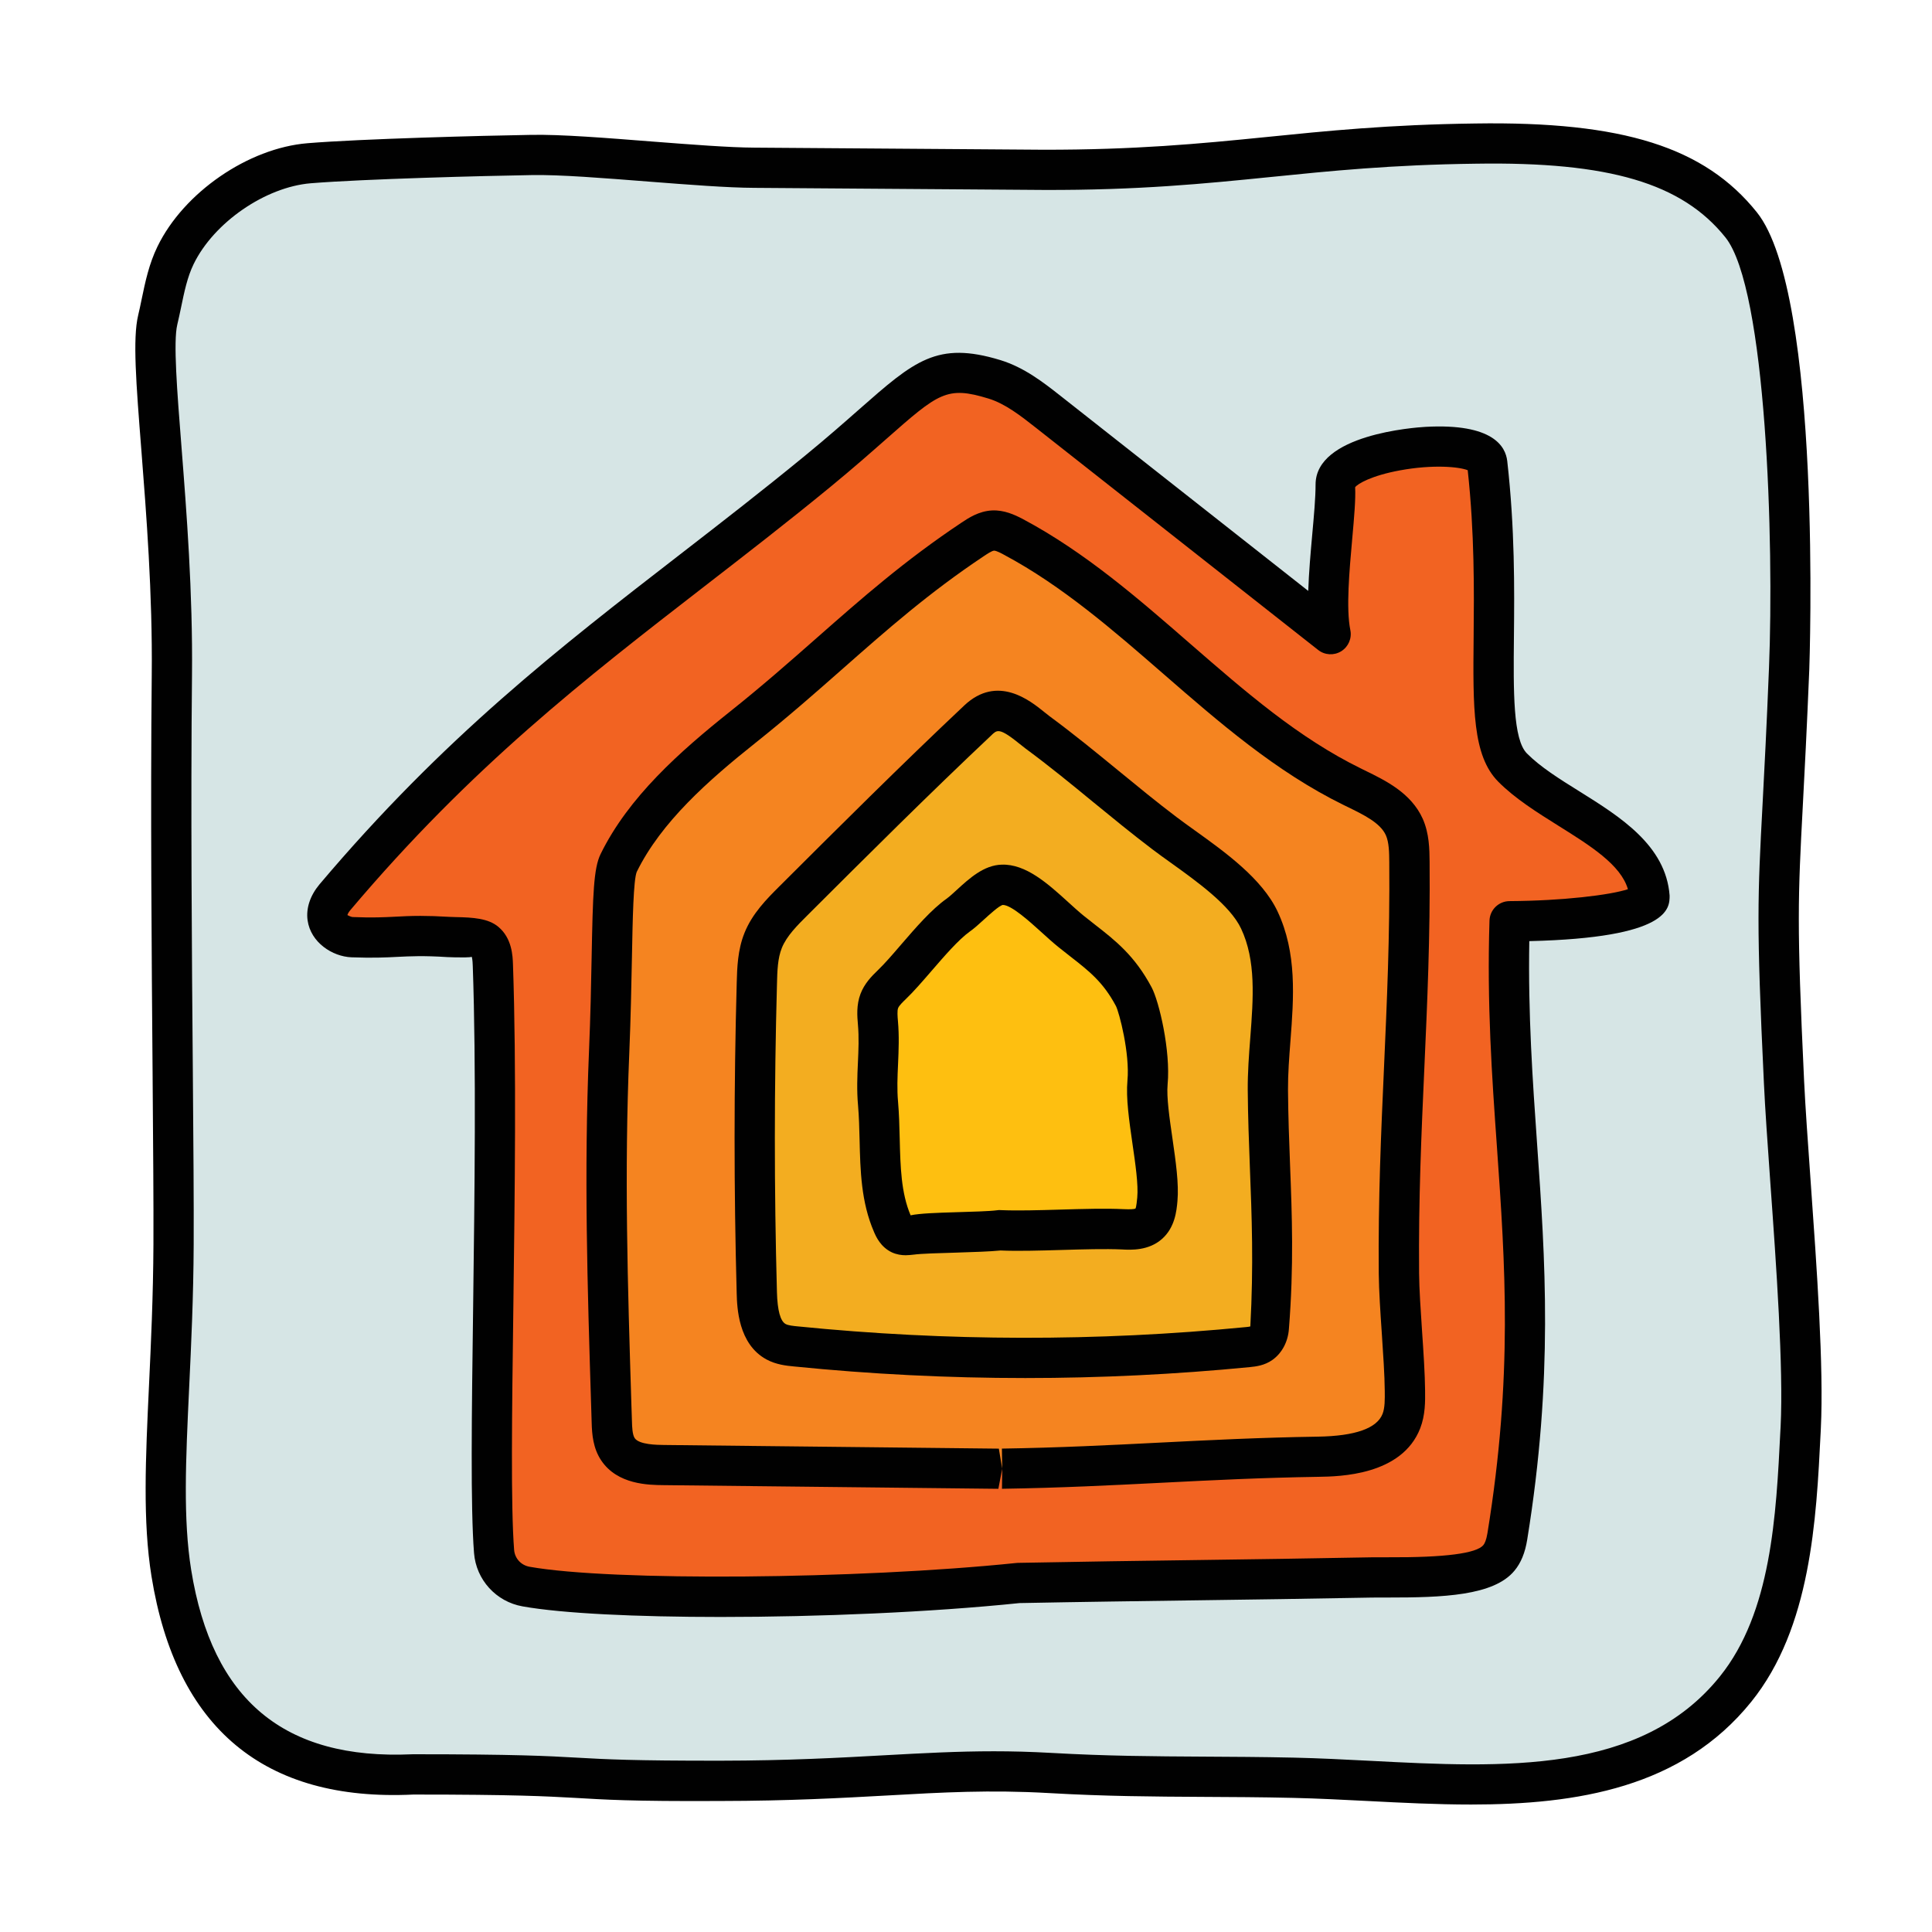
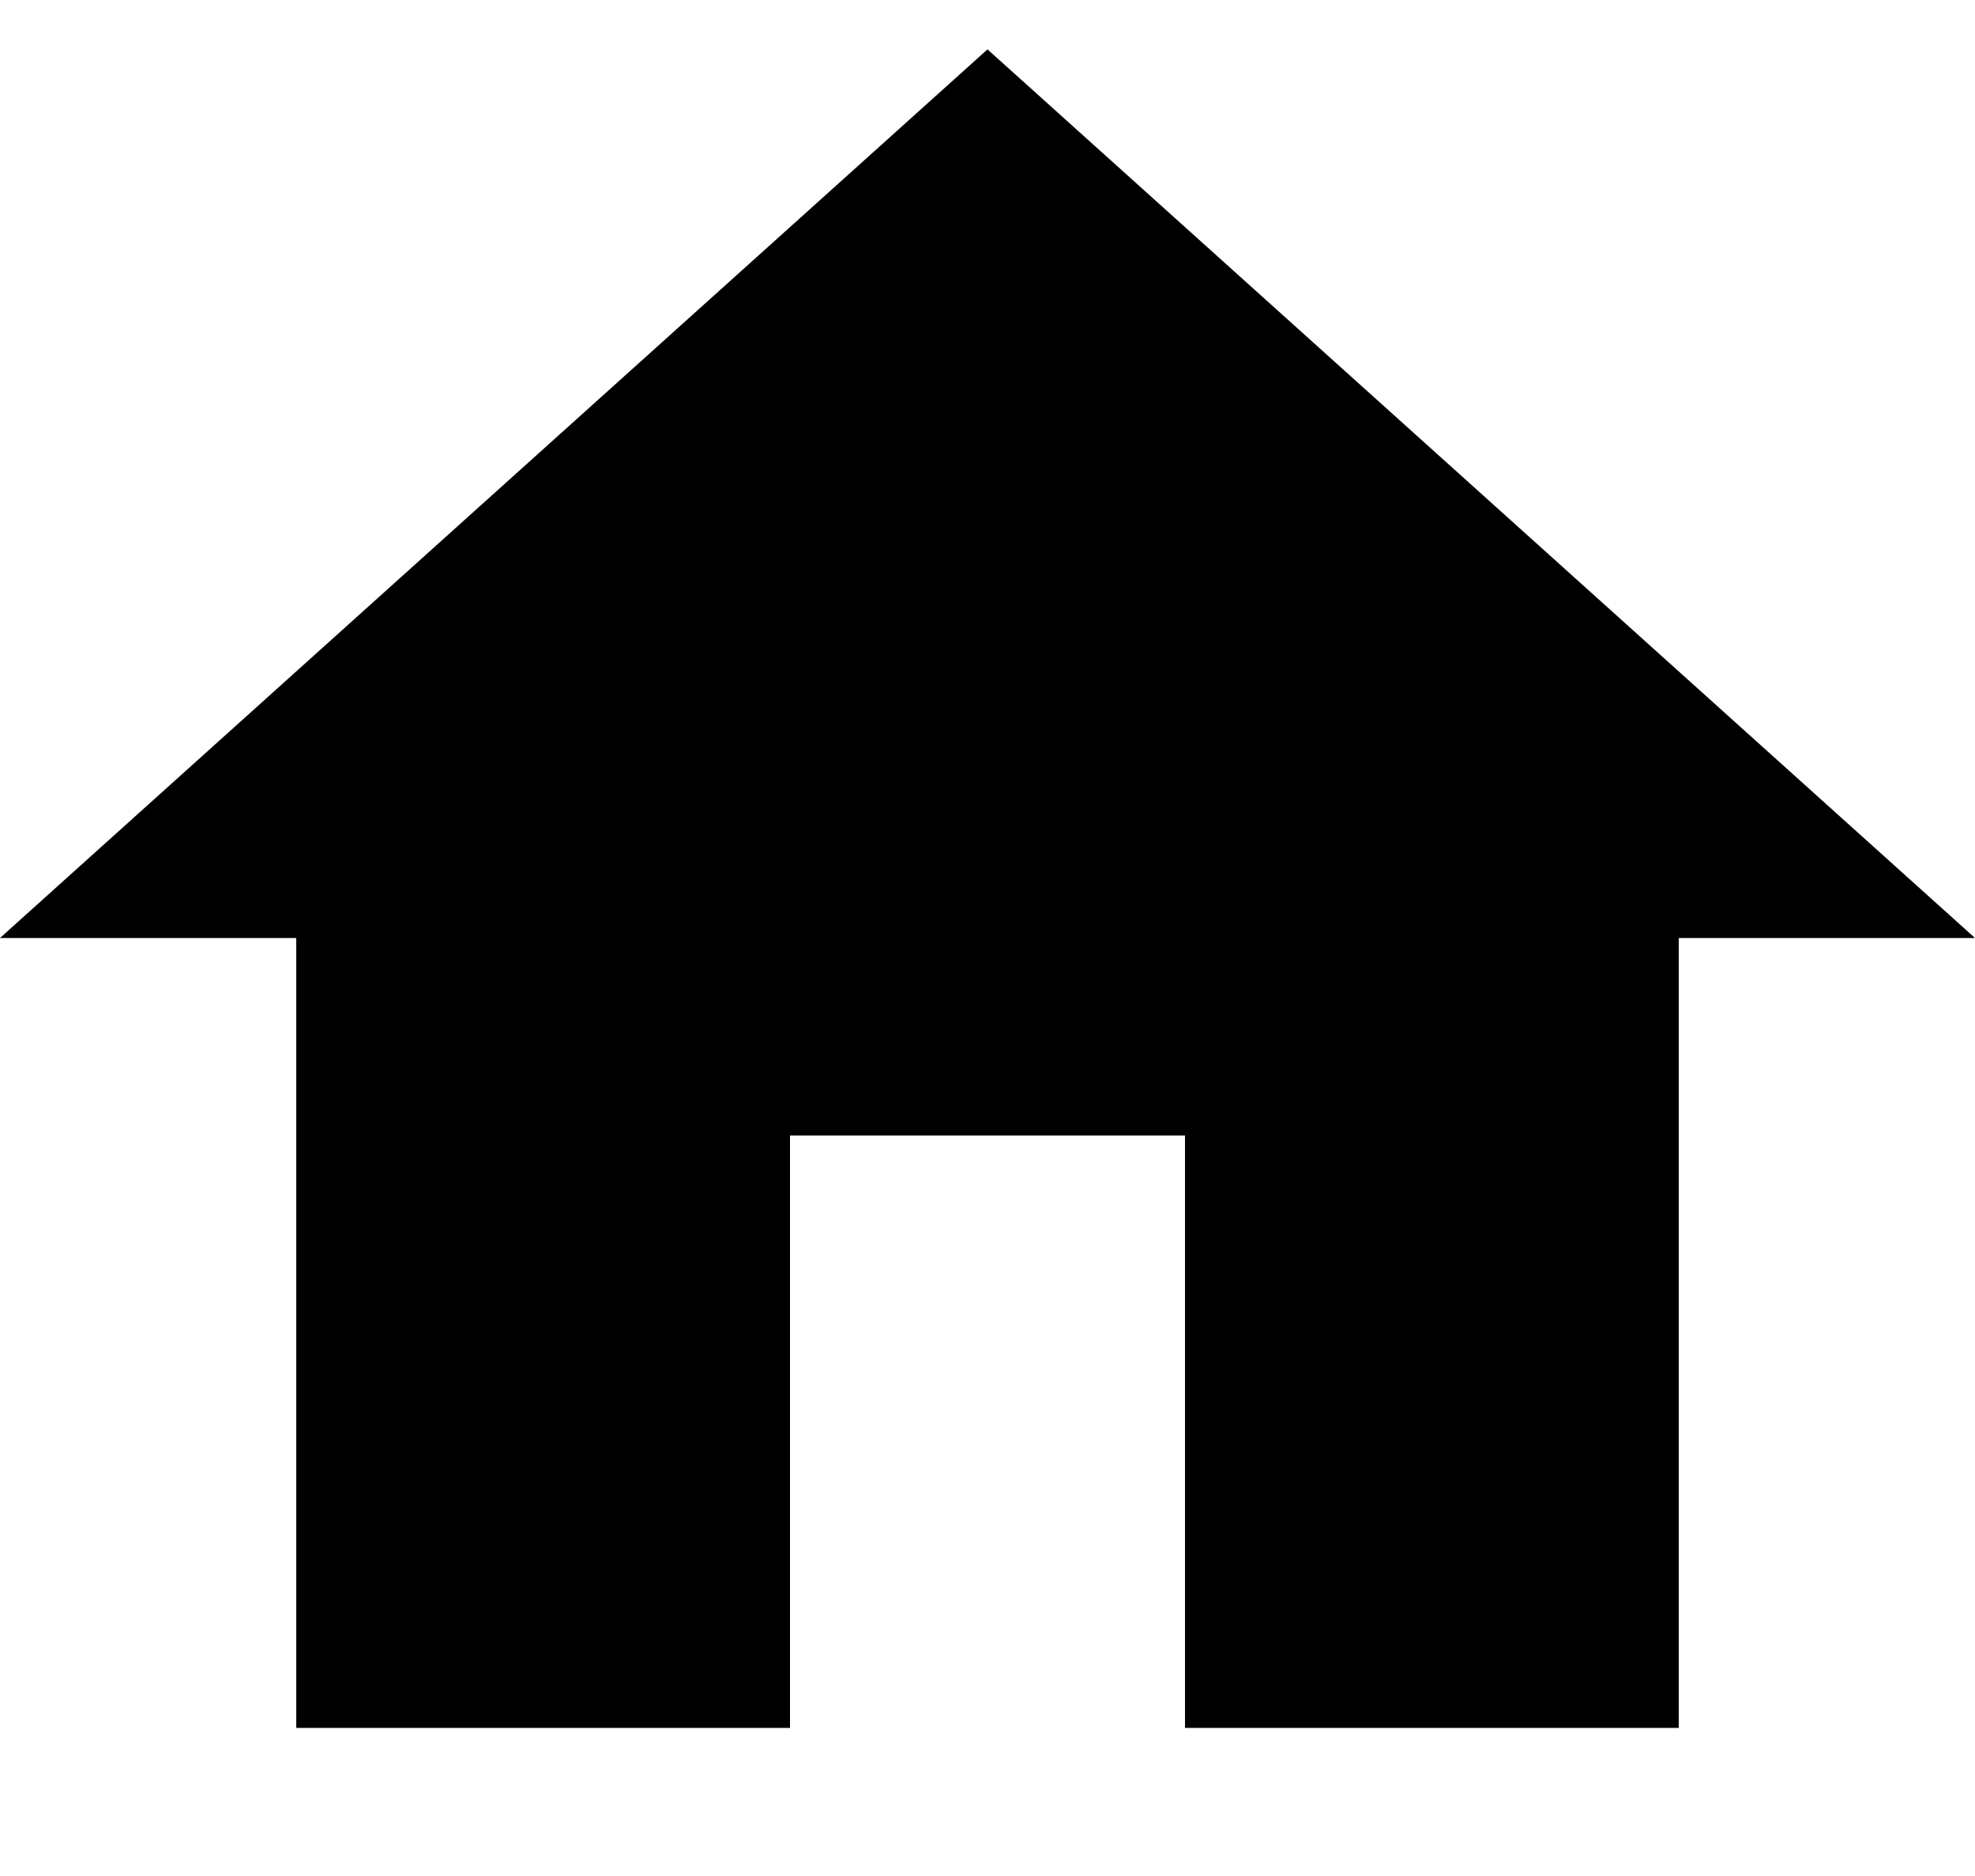
- <svg xmlns="http://www.w3.org/2000/svg" viewBox="0 0 48 48" width="48px" height="48px">
-   <path fill="#d6e5e5" d="M10.257,44.084c5,0,3.146,0.164,7.645,0.16c3.752-0.004,5.49-0.348,8.18-0.195 c2.228,0.127,3.827,0.069,6.058,0.119c3.9,0.087,8.458,0.929,10.98-2.203c1.402-1.741,1.51-4.322,1.618-6.494 c0.108-2.172-0.313-6.429-0.416-8.601c-0.254-5.348-0.1-4.617,0.128-10.251c0.083-2.056,0.094-9.43-1.193-11.035 c-1.24-1.545-3.227-2.06-6.598-2.017c-4.447,0.057-6.296,0.676-10.743,0.653c-1.699-0.009-5.477-0.043-7.176-0.052 c-1.371-0.007-4.179-0.339-5.55-0.318c-1.275,0.02-4.203,0.099-5.508,0.205c-1.305,0.106-2.747,1.108-3.32,2.286 C4.117,6.843,4.047,7.409,3.918,7.952c-0.242,1.02,0.394,4.838,0.352,8.82c-0.054,5.174,0.054,11.494,0.041,14.143 c-0.016,3.513-0.391,6.083-0.055,8.169C4.741,42.086,6.348,44.277,10.257,44.084" />
-   <path fill="#f26322" d="M25.3,39.329c3.179-0.062,5.607-0.077,8.786-0.139c0.745-0.015,2.678,0.092,3.155-0.485 c0.122-0.148,0.179-0.346,0.209-0.534c1.038-6.393-0.117-9.889,0.057-15.283c1.353-0.008,3.475-0.185,3.475-0.602 c-0.114-1.525-2.327-2.13-3.402-3.217c-0.859-0.869-0.187-3.682-0.629-7.559c-0.089-0.781-3.766-0.376-3.766,0.528 c0,0.957-0.316,2.771-0.124,3.718c-2.338-1.84-4.675-3.68-7.013-5.52c-0.413-0.325-0.839-0.657-1.342-0.811 c-1.666-0.509-1.836,0.19-4.388,2.284c-4.16,3.415-7.904,5.74-11.994,10.582c-0.118,0.14-0.211,0.322-0.185,0.504 c0.039,0.275,0.337,0.478,0.615,0.489c1.097,0.045,1.213-0.079,2.397-0.004c0.22,0.014,0.741-0.012,0.911,0.13 c0.16,0.134,0.18,0.368,0.187,0.576c0.168,4.869-0.148,12.279,0.028,14.559c0.034,0.442,0.36,0.797,0.796,0.874 C15.16,39.789,21.281,39.746,25.3,39.329" />
-   <path fill="#f58420" d="M24.901,36.49c2.868-0.045,4.984-0.253,7.853-0.298c0.797-0.012,1.775-0.143,2.063-0.887 c0.092-0.237,0.091-0.499,0.089-0.753c-0.007-0.799-0.143-2.11-0.15-2.909c-0.032-3.704,0.293-6.524,0.261-10.228 c-0.003-0.294-0.007-0.598-0.127-0.867c-0.227-0.509-0.791-0.756-1.29-1.002c-3.138-1.54-5.333-4.563-8.418-6.206 c-0.159-0.085-0.329-0.167-0.509-0.158c-0.186,0.009-0.352,0.116-0.507,0.219c-2.232,1.488-3.606,2.99-5.705,4.661 c-1.091,0.868-2.407,1.987-3.089,3.377c-0.202,0.411-0.131,2.199-0.236,4.686c-0.133,3.157-0.032,6.05,0.065,9.209 c0.007,0.233,0.023,0.478,0.153,0.672c0.233,0.348,0.721,0.388,1.14,0.392C19.296,36.429,22.098,36.46,24.901,36.49" />
-   <path fill="#010101" d="M36.548,44.833c-0.86,0-1.722-0.044-2.557-0.087c-0.63-0.032-1.254-0.064-1.861-0.078 c-0.811-0.019-1.537-0.021-2.241-0.025c-1.237-0.007-2.406-0.013-3.835-0.095c-1.45-0.083-2.634-0.018-4.004,0.06 c-1.145,0.063-2.441,0.135-4.146,0.137c-2.257,0.012-2.895-0.036-3.615-0.077c-0.731-0.04-1.486-0.083-4.02-0.083 c-3.7,0.18-5.896-1.646-6.505-5.42c-0.221-1.368-0.147-2.935-0.062-4.747c0.049-1.04,0.104-2.219,0.11-3.504 c0.005-0.99-0.008-2.493-0.021-4.257c-0.024-2.961-0.054-6.647-0.021-9.89c0.021-2.014-0.134-3.993-0.258-5.583 c-0.131-1.67-0.217-2.772-0.08-3.348c0.031-0.132,0.06-0.266,0.087-0.4c0.09-0.434,0.184-0.882,0.394-1.312 C4.566,4.78,6.17,3.678,7.641,3.558c1.345-0.11,4.368-0.188,5.542-0.207c0.748-0.016,1.901,0.078,3.016,0.165 c0.987,0.076,1.92,0.149,2.545,0.152l7.176,0.052c2.277,0.003,3.871-0.147,5.537-0.315c1.501-0.152,3.054-0.31,5.196-0.337 c3.675-0.057,5.701,0.592,6.994,2.204c1.637,2.037,1.307,11.274,1.304,11.367c-0.061,1.49-0.116,2.536-0.16,3.367 c-0.122,2.309-0.154,2.93,0.031,6.84c0.032,0.668,0.094,1.534,0.161,2.476c0.155,2.177,0.331,4.644,0.255,6.174l-0.005,0.104 c-0.107,2.156-0.24,4.84-1.723,6.68C41.787,44.418,39.18,44.833,36.548,44.833z M24.692,43.51c0.452,0,0.919,0.012,1.418,0.04 c1.403,0.08,2.56,0.086,3.783,0.093c0.71,0.004,1.441,0.007,2.258,0.025c0.618,0.014,1.251,0.046,1.891,0.079 c3.311,0.172,6.725,0.345,8.688-2.096c1.278-1.588,1.398-3.986,1.503-6.103l0.006-0.104c0.072-1.47-0.108-4.011-0.255-6.053 c-0.067-0.951-0.13-1.825-0.161-2.5c-0.189-3.96-0.156-4.591-0.031-6.939c0.043-0.828,0.099-1.87,0.158-3.355 c0.127-3.103-0.061-9.427-1.083-10.7c-1.077-1.343-2.884-1.883-6.201-1.83c-2.1,0.026-3.63,0.182-5.109,0.332 c-1.618,0.163-3.271,0.329-5.644,0.32l-7.176-0.052c-0.661-0.003-1.61-0.077-2.616-0.155c-1.092-0.085-2.22-0.177-2.923-0.162 c-1.163,0.019-4.156,0.096-5.476,0.203C6.594,4.646,5.314,5.527,4.811,6.561C4.655,6.88,4.579,7.249,4.498,7.64 c-0.03,0.143-0.06,0.286-0.094,0.428C4.304,8.49,4.398,9.702,4.509,11.105c0.126,1.609,0.282,3.613,0.261,5.671 c-0.033,3.234-0.004,6.915,0.021,9.872c0.014,1.77,0.026,3.276,0.021,4.269C4.806,32.224,4.75,33.414,4.7,34.464 c-0.086,1.83-0.153,3.275,0.05,4.541c0.522,3.238,2.316,4.721,5.482,4.58l0.024-0.001c2.57,0,3.342,0.043,4.087,0.085 c0.706,0.04,1.372,0.077,3.559,0.075c1.678-0.002,2.96-0.073,4.092-0.136C22.931,43.557,23.781,43.51,24.692,43.51z" />
-   <path fill="#010101" d="M17.907,40.173c-2.094,0-3.932-0.086-4.924-0.263c-0.658-0.116-1.155-0.662-1.206-1.328 c-0.088-1.128-0.058-3.437-0.022-6.109c0.036-2.801,0.078-5.975-0.009-8.47c-0.005-0.157-0.018-0.214-0.028-0.234 c-0.013,0.023-0.291,0.018-0.41,0.016l-0.189-0.006c-0.609-0.039-0.919-0.021-1.243-0.006c-0.303,0.016-0.612,0.03-1.144,0.011 c-0.474-0.019-1.012-0.367-1.09-0.919c-0.042-0.3,0.064-0.617,0.298-0.896c3.085-3.651,5.94-5.861,8.964-8.201 c1.014-0.785,2.041-1.58,3.096-2.446c0.55-0.45,0.987-0.836,1.353-1.158c1.364-1.2,1.93-1.696,3.499-1.218 c0.599,0.183,1.08,0.562,1.505,0.896l6.146,4.839c0.015-0.461,0.059-0.951,0.1-1.41c0.042-0.467,0.082-0.902,0.082-1.233 c0-1.242,2.455-1.417,2.734-1.433c1.679-0.092,1.987,0.492,2.028,0.849c0.191,1.684,0.178,3.174,0.166,4.371 c-0.013,1.364-0.024,2.542,0.322,2.893c0.334,0.337,0.808,0.634,1.311,0.947c1.004,0.627,2.142,1.338,2.235,2.584 c0.001,0.318,0.001,1.051-3.486,1.133c-0.032,1.823,0.083,3.46,0.194,5.046c0.201,2.85,0.408,5.796-0.246,9.824 c-0.052,0.325-0.155,0.578-0.317,0.772c-0.514,0.624-1.784,0.667-3.144,0.666l-0.386,0.001c-1.569,0.03-2.956,0.049-4.341,0.068 c-1.413,0.02-2.824,0.038-4.425,0.069C23.13,40.056,20.345,40.173,17.907,40.173z M10.443,22.755c0.201,0,0.438,0.007,0.737,0.025 l0.147,0.005c0.429,0.008,0.804,0.032,1.053,0.241c0.344,0.286,0.358,0.729,0.365,0.942c0.087,2.519,0.045,5.705,0.009,8.518 c-0.035,2.648-0.065,4.936,0.019,6.019c0.017,0.214,0.172,0.383,0.385,0.421c2.044,0.363,8.145,0.313,12.09-0.094 c0.014-0.002,0.028-0.003,0.042-0.003c1.611-0.031,3.03-0.051,4.451-0.07c1.383-0.019,2.768-0.038,4.335-0.068l0.408-0.001 c1.425,0.008,2.2-0.097,2.37-0.303c0.03-0.037,0.072-0.117,0.101-0.295c0.636-3.915,0.441-6.674,0.236-9.595 c-0.124-1.748-0.251-3.557-0.185-5.625c0.009-0.27,0.229-0.482,0.497-0.484c1.326-0.008,2.503-0.151,2.942-0.296 c-0.176-0.607-0.934-1.081-1.731-1.579c-0.528-0.331-1.075-0.673-1.491-1.093c-0.64-0.646-0.628-1.823-0.611-3.604 c0.011-1.143,0.024-2.559-0.147-4.134c-0.22-0.086-0.862-0.146-1.678,0.003c-0.723,0.132-1.066,0.341-1.119,0.421 c0.016,0.286-0.025,0.754-0.07,1.254c-0.074,0.825-0.158,1.76-0.049,2.296c0.042,0.205-0.05,0.415-0.228,0.525 c-0.178,0.109-0.406,0.098-0.572-0.033l-7.013-5.521c-0.373-0.293-0.759-0.597-1.178-0.725c-1.038-0.318-1.239-0.14-2.546,1.011 c-0.373,0.329-0.819,0.722-1.379,1.182c-1.062,0.872-2.098,1.673-3.119,2.463c-2.979,2.307-5.795,4.485-8.811,8.055 c-0.054,0.064-0.07,0.112-0.071,0.123l0,0c0.01,0,0.076,0.046,0.139,0.048c0.486,0.02,0.771,0.005,1.051-0.009 C10.01,22.765,10.2,22.755,10.443,22.755z" />
-   <path fill="#010101" d="M24.9,36.99c-0.002,0-0.004,0-0.006,0l0.006-0.5l-0.096,0.499l-8.317-0.091 c-0.371-0.004-1.146-0.011-1.55-0.614c-0.202-0.303-0.229-0.642-0.237-0.935l-0.013-0.418c-0.093-2.979-0.18-5.791-0.053-8.827 c0.037-0.872,0.053-1.658,0.065-2.328c0.03-1.559,0.049-2.205,0.223-2.558c0.693-1.413,1.96-2.54,3.226-3.548 c0.785-0.625,1.474-1.231,2.14-1.818c1.124-0.989,2.185-1.924,3.6-2.867c0.171-0.114,0.429-0.286,0.758-0.303 c0.299-0.014,0.556,0.103,0.769,0.215c1.543,0.822,2.868,1.976,4.15,3.092c1.385,1.204,2.691,2.342,4.255,3.108l0.093,0.046 c0.512,0.249,1.147,0.559,1.435,1.2c0.163,0.37,0.167,0.757,0.17,1.067c0.017,1.863-0.059,3.526-0.131,5.135 c-0.072,1.599-0.146,3.252-0.13,5.093c0.003,0.392,0.039,0.908,0.073,1.425c0.037,0.538,0.072,1.076,0.076,1.484 c0.003,0.269,0.007,0.606-0.121,0.938c-0.455,1.173-2.011,1.198-2.522,1.206c-1.425,0.022-2.688,0.086-3.908,0.148 c-1.23,0.062-2.502,0.127-3.945,0.149C24.905,36.99,24.903,36.99,24.9,36.99z M24.699,13.681c-0.001,0-0.002,0-0.003,0 c-0.054,0.003-0.184,0.09-0.254,0.137c-1.359,0.906-2.396,1.819-3.493,2.786c-0.675,0.595-1.373,1.21-2.178,1.851 c-1.175,0.935-2.345,1.97-2.951,3.206c-0.083,0.201-0.102,1.185-0.12,2.136c-0.014,0.677-0.028,1.47-0.065,2.352 c-0.127,2.998-0.04,5.794,0.052,8.753l0.014,0.419c0.003,0.12,0.009,0.32,0.068,0.409c0.11,0.164,0.56,0.168,0.729,0.17l8.318,0.091 L24.9,36.49l-0.008-0.5c1.426-0.022,2.688-0.086,3.91-0.148c1.229-0.062,2.501-0.127,3.943-0.149 c0.925-0.015,1.465-0.206,1.605-0.567c0.059-0.152,0.056-0.363,0.054-0.567c-0.003-0.393-0.039-0.909-0.073-1.426 c-0.037-0.538-0.072-1.076-0.076-1.484c-0.017-1.867,0.059-3.534,0.131-5.146c0.071-1.596,0.146-3.245,0.13-5.081 c-0.002-0.24-0.005-0.49-0.084-0.67c-0.138-0.309-0.555-0.511-0.958-0.707l-0.096-0.047c-1.681-0.825-3.099-2.06-4.471-3.253 c-1.24-1.079-2.522-2.194-3.963-2.962C24.89,13.752,24.756,13.681,24.699,13.681z" />
-   <path fill="#f3ad20" d="M24.299,17.892c-1.558,1.467-3.073,2.979-4.588,4.49c-0.295,0.294-0.598,0.6-0.753,0.988 c-0.132,0.331-0.145,0.696-0.155,1.052c-0.071,2.567-0.072,5.135,0,7.702c0.013,0.456,0.076,0.995,0.478,1.212 c0.15,0.081,0.324,0.1,0.494,0.117c3.73,0.375,7.497,0.381,11.228,0.016c0.112-0.011,0.23-0.024,0.322-0.09 c0.122-0.088,0.188-0.243,0.2-0.393c0.183-2.297-0.01-3.885-0.024-5.907c-0.01-1.426,0.395-2.932-0.214-4.222 c-0.405-0.856-1.601-1.584-2.356-2.156c-1.079-0.818-2.059-1.699-3.149-2.503C25.421,17.933,24.885,17.34,24.299,17.892" />
-   <path fill="#febf10" d="M24.841,30.566c0.838,0.041,2.214-0.064,3.052-0.023c0.226,0.011,0.477,0.013,0.646-0.137 c0.165-0.146,0.196-0.388,0.216-0.607c0.069-0.749-0.313-2.154-0.244-2.903c0.071-0.771-0.213-1.89-0.342-2.131 c-0.434-0.813-0.919-1.108-1.552-1.617c-0.537-0.432-1.171-1.177-1.718-1.164c-0.367,0.009-0.794,0.541-1.093,0.754 c-0.533,0.38-1.179,1.277-1.652,1.73c-0.123,0.118-0.247,0.243-0.307,0.402c-0.065,0.171-0.05,0.36-0.034,0.542 c0.061,0.688-0.058,1.324,0.002,2.012c0.088,0.998-0.041,2.068,0.358,2.987c0.043,0.099,0.097,0.205,0.196,0.25 c0.079,0.036,0.171,0.026,0.257,0.015C23.066,30.618,24.401,30.622,24.841,30.566" />
-   <path fill="#010101" d="M25.473,34.237c-1.92,0-3.841-0.096-5.748-0.288c-0.184-0.018-0.437-0.042-0.682-0.174 c-0.705-0.382-0.73-1.295-0.74-1.639c-0.07-2.57-0.07-5.171,0.001-7.729c0.01-0.357,0.022-0.803,0.191-1.225 c0.194-0.488,0.565-0.858,0.863-1.155c1.483-1.479,3.018-3.011,4.599-4.5c0.825-0.777,1.637-0.119,1.983,0.16l0.137,0.108 c0.595,0.438,1.156,0.898,1.72,1.36c0.471,0.386,0.942,0.773,1.435,1.146c0.138,0.104,0.291,0.214,0.451,0.329 c0.745,0.534,1.672,1.198,2.056,2.011c0.488,1.035,0.404,2.145,0.322,3.218c-0.031,0.407-0.063,0.814-0.061,1.215 c0.005,0.656,0.028,1.266,0.051,1.868c0.048,1.232,0.097,2.507-0.029,4.082c-0.024,0.314-0.172,0.592-0.405,0.76 c-0.201,0.144-0.418,0.166-0.562,0.181C29.202,34.146,27.338,34.237,25.473,34.237z M24.805,18.165c-0.065,0-0.107,0.039-0.162,0.09 c0,0.001,0,0.001,0,0.001c-1.57,1.479-3.1,3.005-4.578,4.48c-0.257,0.255-0.522,0.52-0.641,0.817 c-0.104,0.257-0.112,0.574-0.12,0.881c-0.07,2.541-0.071,5.123-0.001,7.675c0.013,0.45,0.085,0.715,0.216,0.786 c0.066,0.036,0.198,0.049,0.305,0.059c3.694,0.371,7.44,0.378,11.131,0.017c0.032-0.003,0.091-0.009,0.109-0.016 c0.083-1.526,0.037-2.715-0.012-3.973c-0.023-0.613-0.047-1.233-0.052-1.9c-0.003-0.428,0.029-0.863,0.063-1.298 c0.075-0.986,0.146-1.919-0.229-2.714c-0.273-0.578-1.083-1.159-1.733-1.626c-0.168-0.12-0.328-0.235-0.473-0.345 c-0.503-0.381-0.984-0.776-1.466-1.17c-0.549-0.451-1.098-0.901-1.679-1.329l-0.172-0.135C25.033,18.24,24.896,18.165,24.805,18.165 z M24.3,17.892h0.01H24.3z" />
-   <path fill="#010101" d="M22.5,31.186c-0.101,0-0.218-0.016-0.339-0.07c-0.284-0.133-0.398-0.396-0.446-0.508 c-0.322-0.74-0.341-1.529-0.359-2.292c-0.007-0.285-0.014-0.57-0.038-0.85c-0.034-0.377-0.019-0.73-0.003-1.073 c0.014-0.309,0.028-0.617,0-0.938c-0.018-0.206-0.042-0.485,0.065-0.765c0.096-0.25,0.264-0.426,0.428-0.583 c0.174-0.167,0.371-0.396,0.577-0.636c0.371-0.43,0.755-0.874,1.131-1.142c0.077-0.055,0.162-0.135,0.254-0.219 c0.316-0.289,0.675-0.617,1.118-0.628c0.597-0.02,1.14,0.466,1.651,0.931c0.134,0.122,0.266,0.242,0.392,0.344l0.27,0.213 c0.51,0.397,0.991,0.773,1.41,1.559c0.186,0.348,0.476,1.577,0.398,2.412c-0.029,0.315,0.046,0.834,0.119,1.335 c0.084,0.583,0.164,1.135,0.125,1.568c-0.022,0.243-0.061,0.65-0.382,0.936c-0.331,0.295-0.769,0.276-1.002,0.262 c-0.412-0.018-0.954-0.003-1.494,0.013c-0.546,0.016-1.091,0.032-1.517,0.013c-0.24,0.025-0.671,0.04-1.103,0.053 c-0.426,0.013-0.854,0.023-1.065,0.051C22.64,31.177,22.574,31.186,22.5,31.186z M24.915,22.483c-0.002,0-0.003,0-0.004,0 c-0.09,0.021-0.335,0.245-0.467,0.365c-0.125,0.115-0.244,0.222-0.35,0.296c-0.277,0.198-0.636,0.614-0.953,0.981 c-0.229,0.265-0.449,0.519-0.642,0.703c-0.064,0.062-0.162,0.155-0.186,0.219c-0.025,0.065-0.014,0.207-0.004,0.32 c0.033,0.375,0.018,0.728,0.003,1.068c-0.015,0.324-0.028,0.63,0,0.941c0.026,0.301,0.034,0.606,0.041,0.913 c0.017,0.691,0.033,1.346,0.271,1.905c0.23-0.049,0.666-0.063,1.101-0.076c0.422-0.013,0.843-0.023,1.052-0.05 c0.028-0.005,0.057-0.006,0.086-0.003c0.409,0.018,0.945,0.003,1.481-0.013c0.57-0.017,1.141-0.033,1.571-0.011 c0.16,0.007,0.262,0.003,0.296-0.016c0.021-0.036,0.039-0.217,0.044-0.276c0.029-0.314-0.046-0.832-0.119-1.332 c-0.084-0.584-0.164-1.136-0.125-1.569c0.063-0.681-0.205-1.693-0.285-1.852c-0.318-0.597-0.664-0.867-1.143-1.24l-0.281-0.222 c-0.141-0.113-0.287-0.246-0.438-0.383C25.59,22.903,25.128,22.483,24.915,22.483z" />
+ <svg xmlns="http://www.w3.org/2000/svg" height="19px" version="1.1" viewBox="0 0 20 19" width="20px">
+   <defs />
+   <g fill="none" fill-rule="evenodd" id="Page-1" stroke="none" stroke-width="1">
+     <g fill="#000000" id="Core" transform="translate(-506, -255)">
+       <g id="home" transform="translate(506, 255.5)">
+         <path d="M8,17 L8,11 L12,11 L12,17 L17,17 L17,9 L20,9 L10,0 L0,9 L3,9 L3,17 L8,17 Z" id="Shape" />
+       </g>
+     </g>
+   </g>
</svg>
